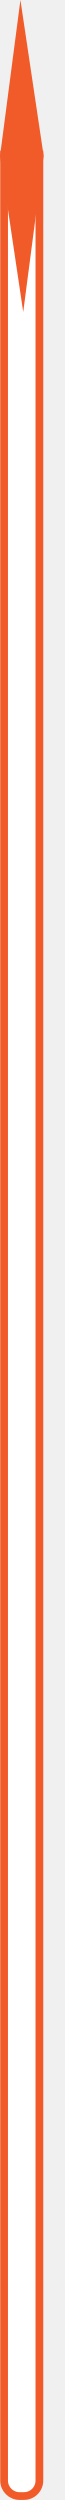
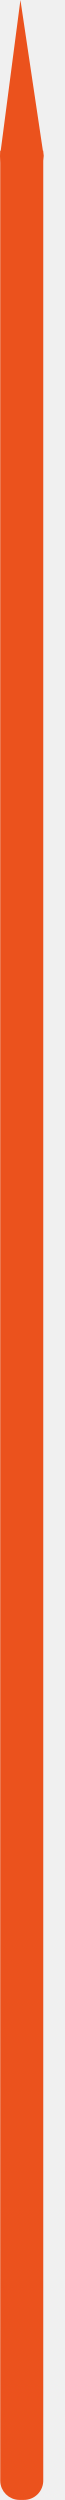
<svg xmlns="http://www.w3.org/2000/svg" viewBox="0 0 8.39 323.08">
  <defs>
-     <style>.cls-1{fill:#fff;stroke:#f15b29;stroke-miterlimit:10;}.cls-2{fill:#f15b29;}</style>
+     <style>.cls-1{fill:#eb521d;stroke:#eb521d;stroke-miterlimit:10;}.cls-2{fill:#eb521d;}</style>
  </defs>
  <g id="Layer_2" data-name="Layer 2">
    <g id="piercing">
      <path class="cls-1" d="M3.95,20h.52a2,2,0,0,1,2,2V322.59a0,0,0,0,1,0,0H1.91a0,0,0,0,1,0,0V22.07A2,2,0,0,1,3.95,20Z" transform="translate(7 342.57) rotate(180)" />
      <polygon class="cls-2" points="3 39.13 5.47 20.14 2.65 1.19 0.17 20.18 3 39.13" />
      <path class="cls-2" d="M0,20.18,2.64,0l3,20.13L3,40.32ZM2.66,2.38.33,20.18,3,37.94l2.32-17.8Z" />
    </g>
  </g>
</svg>
